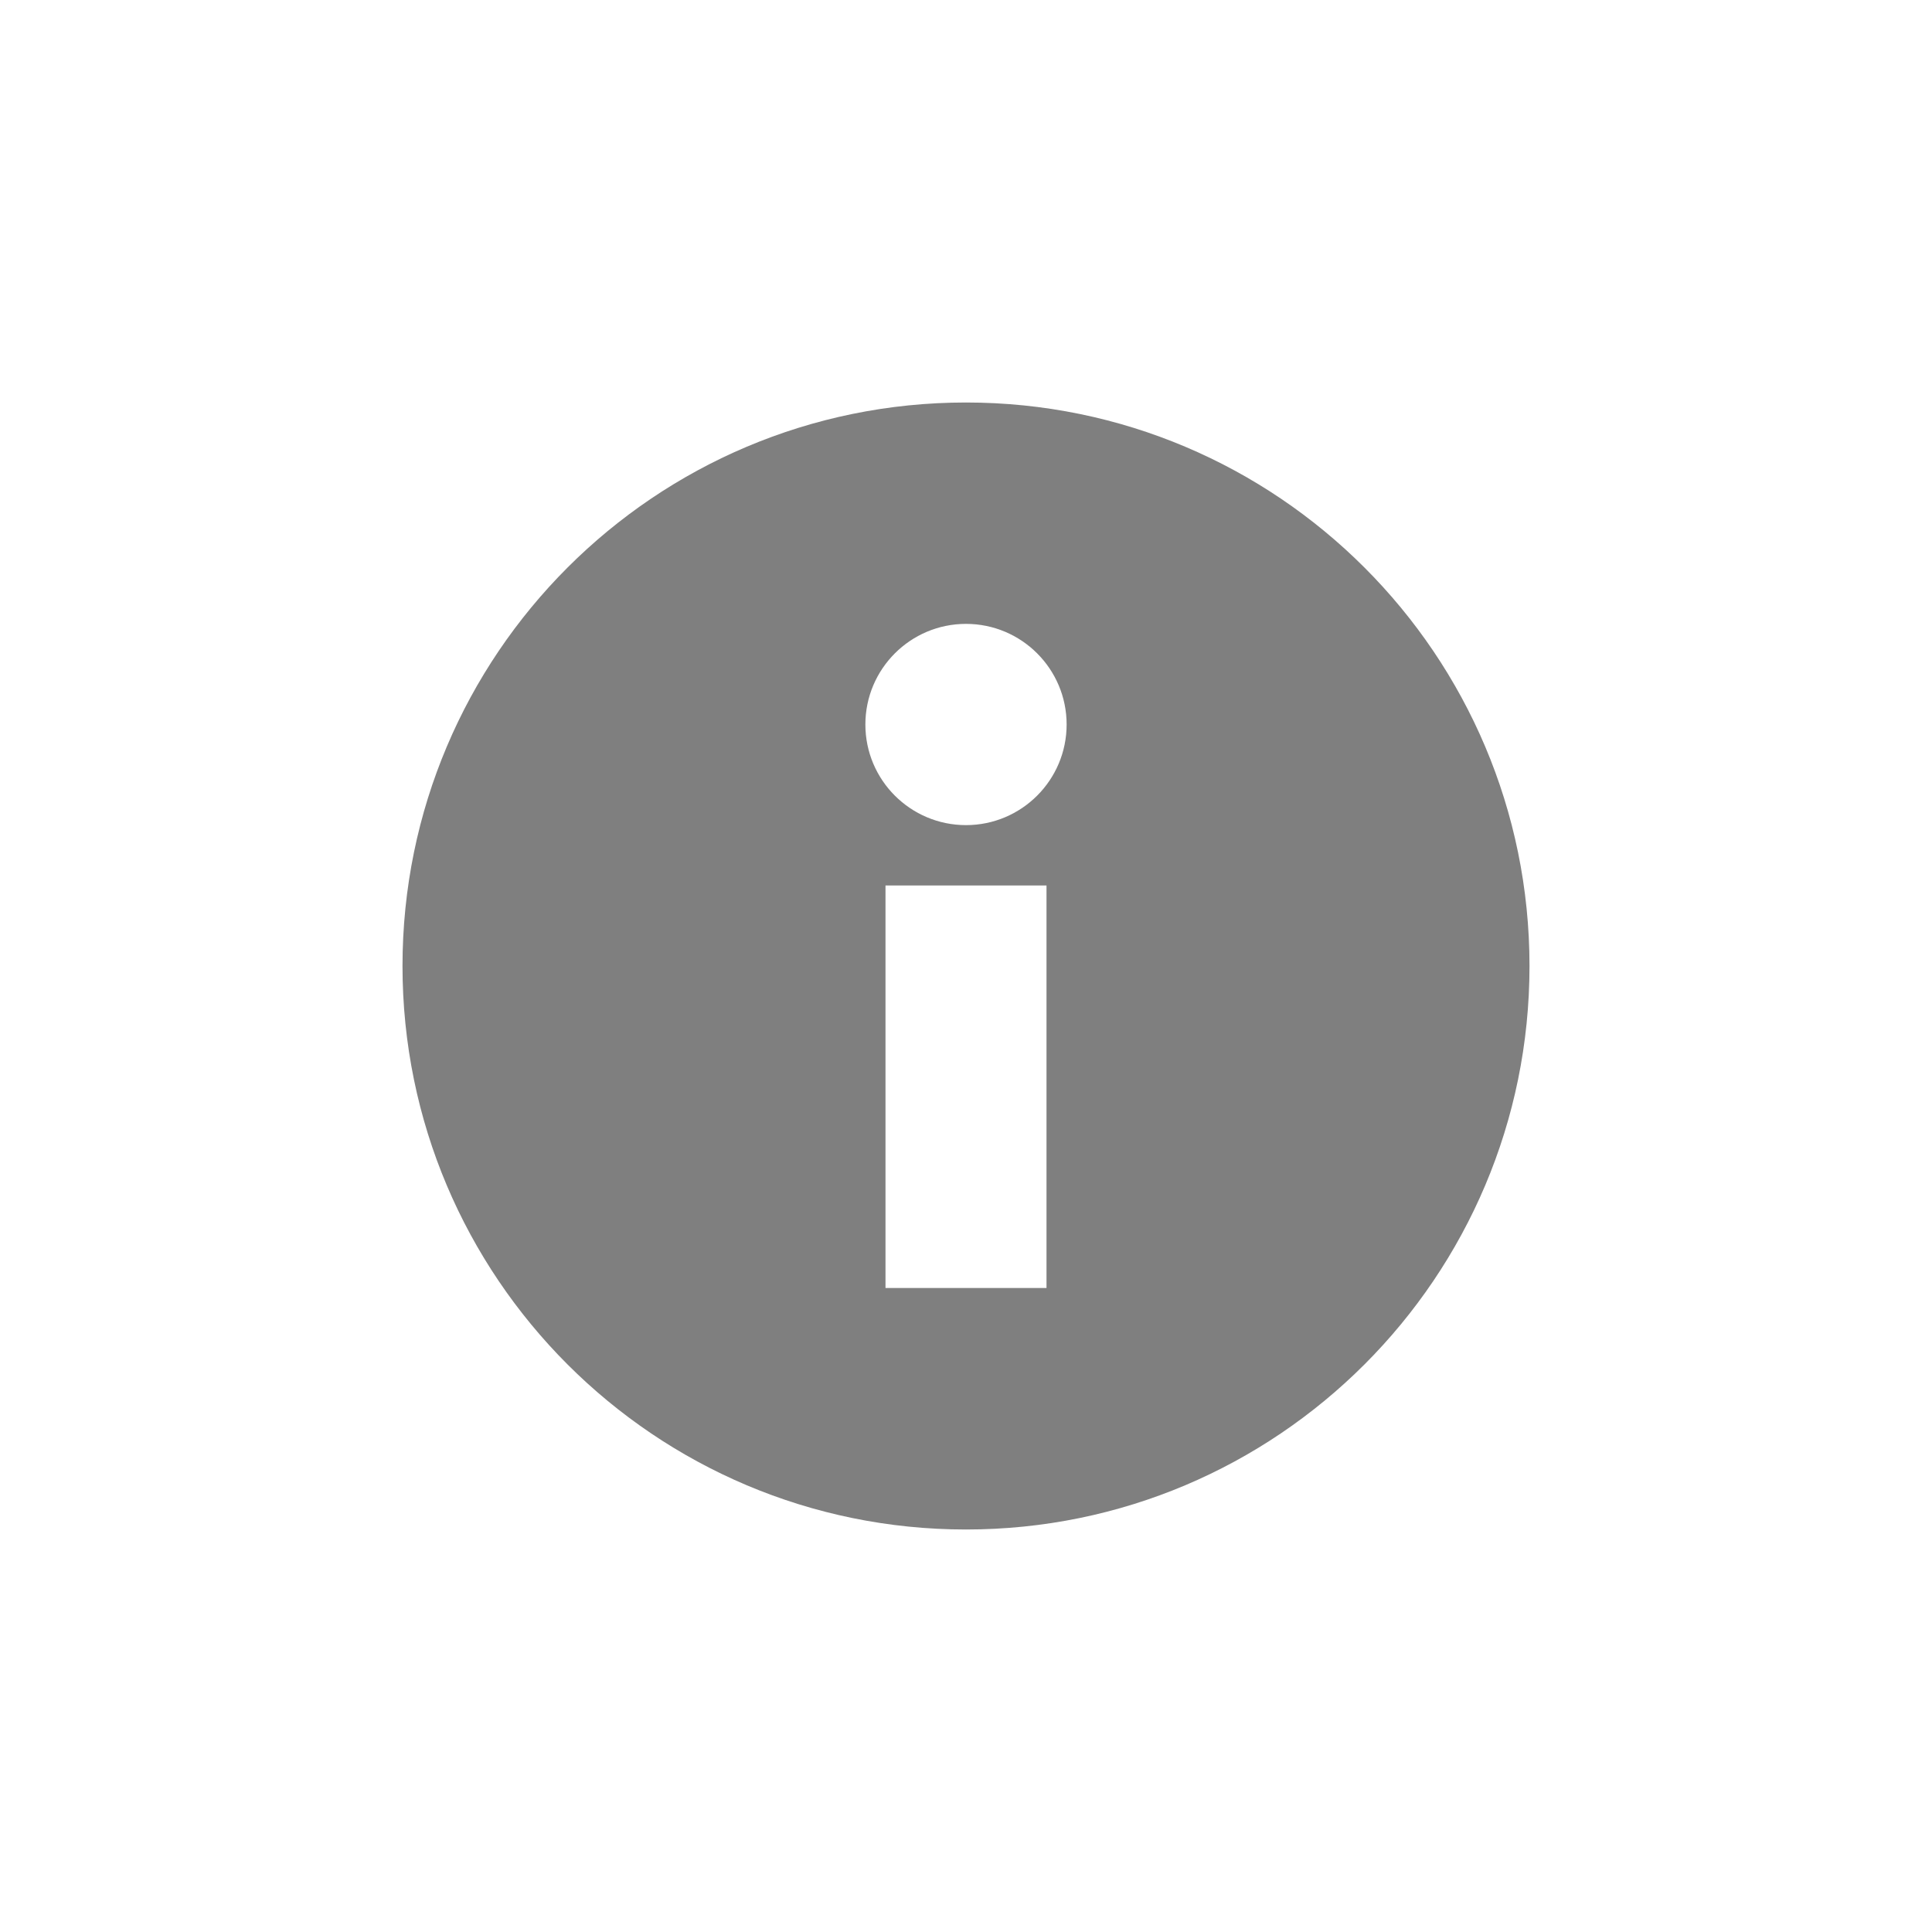
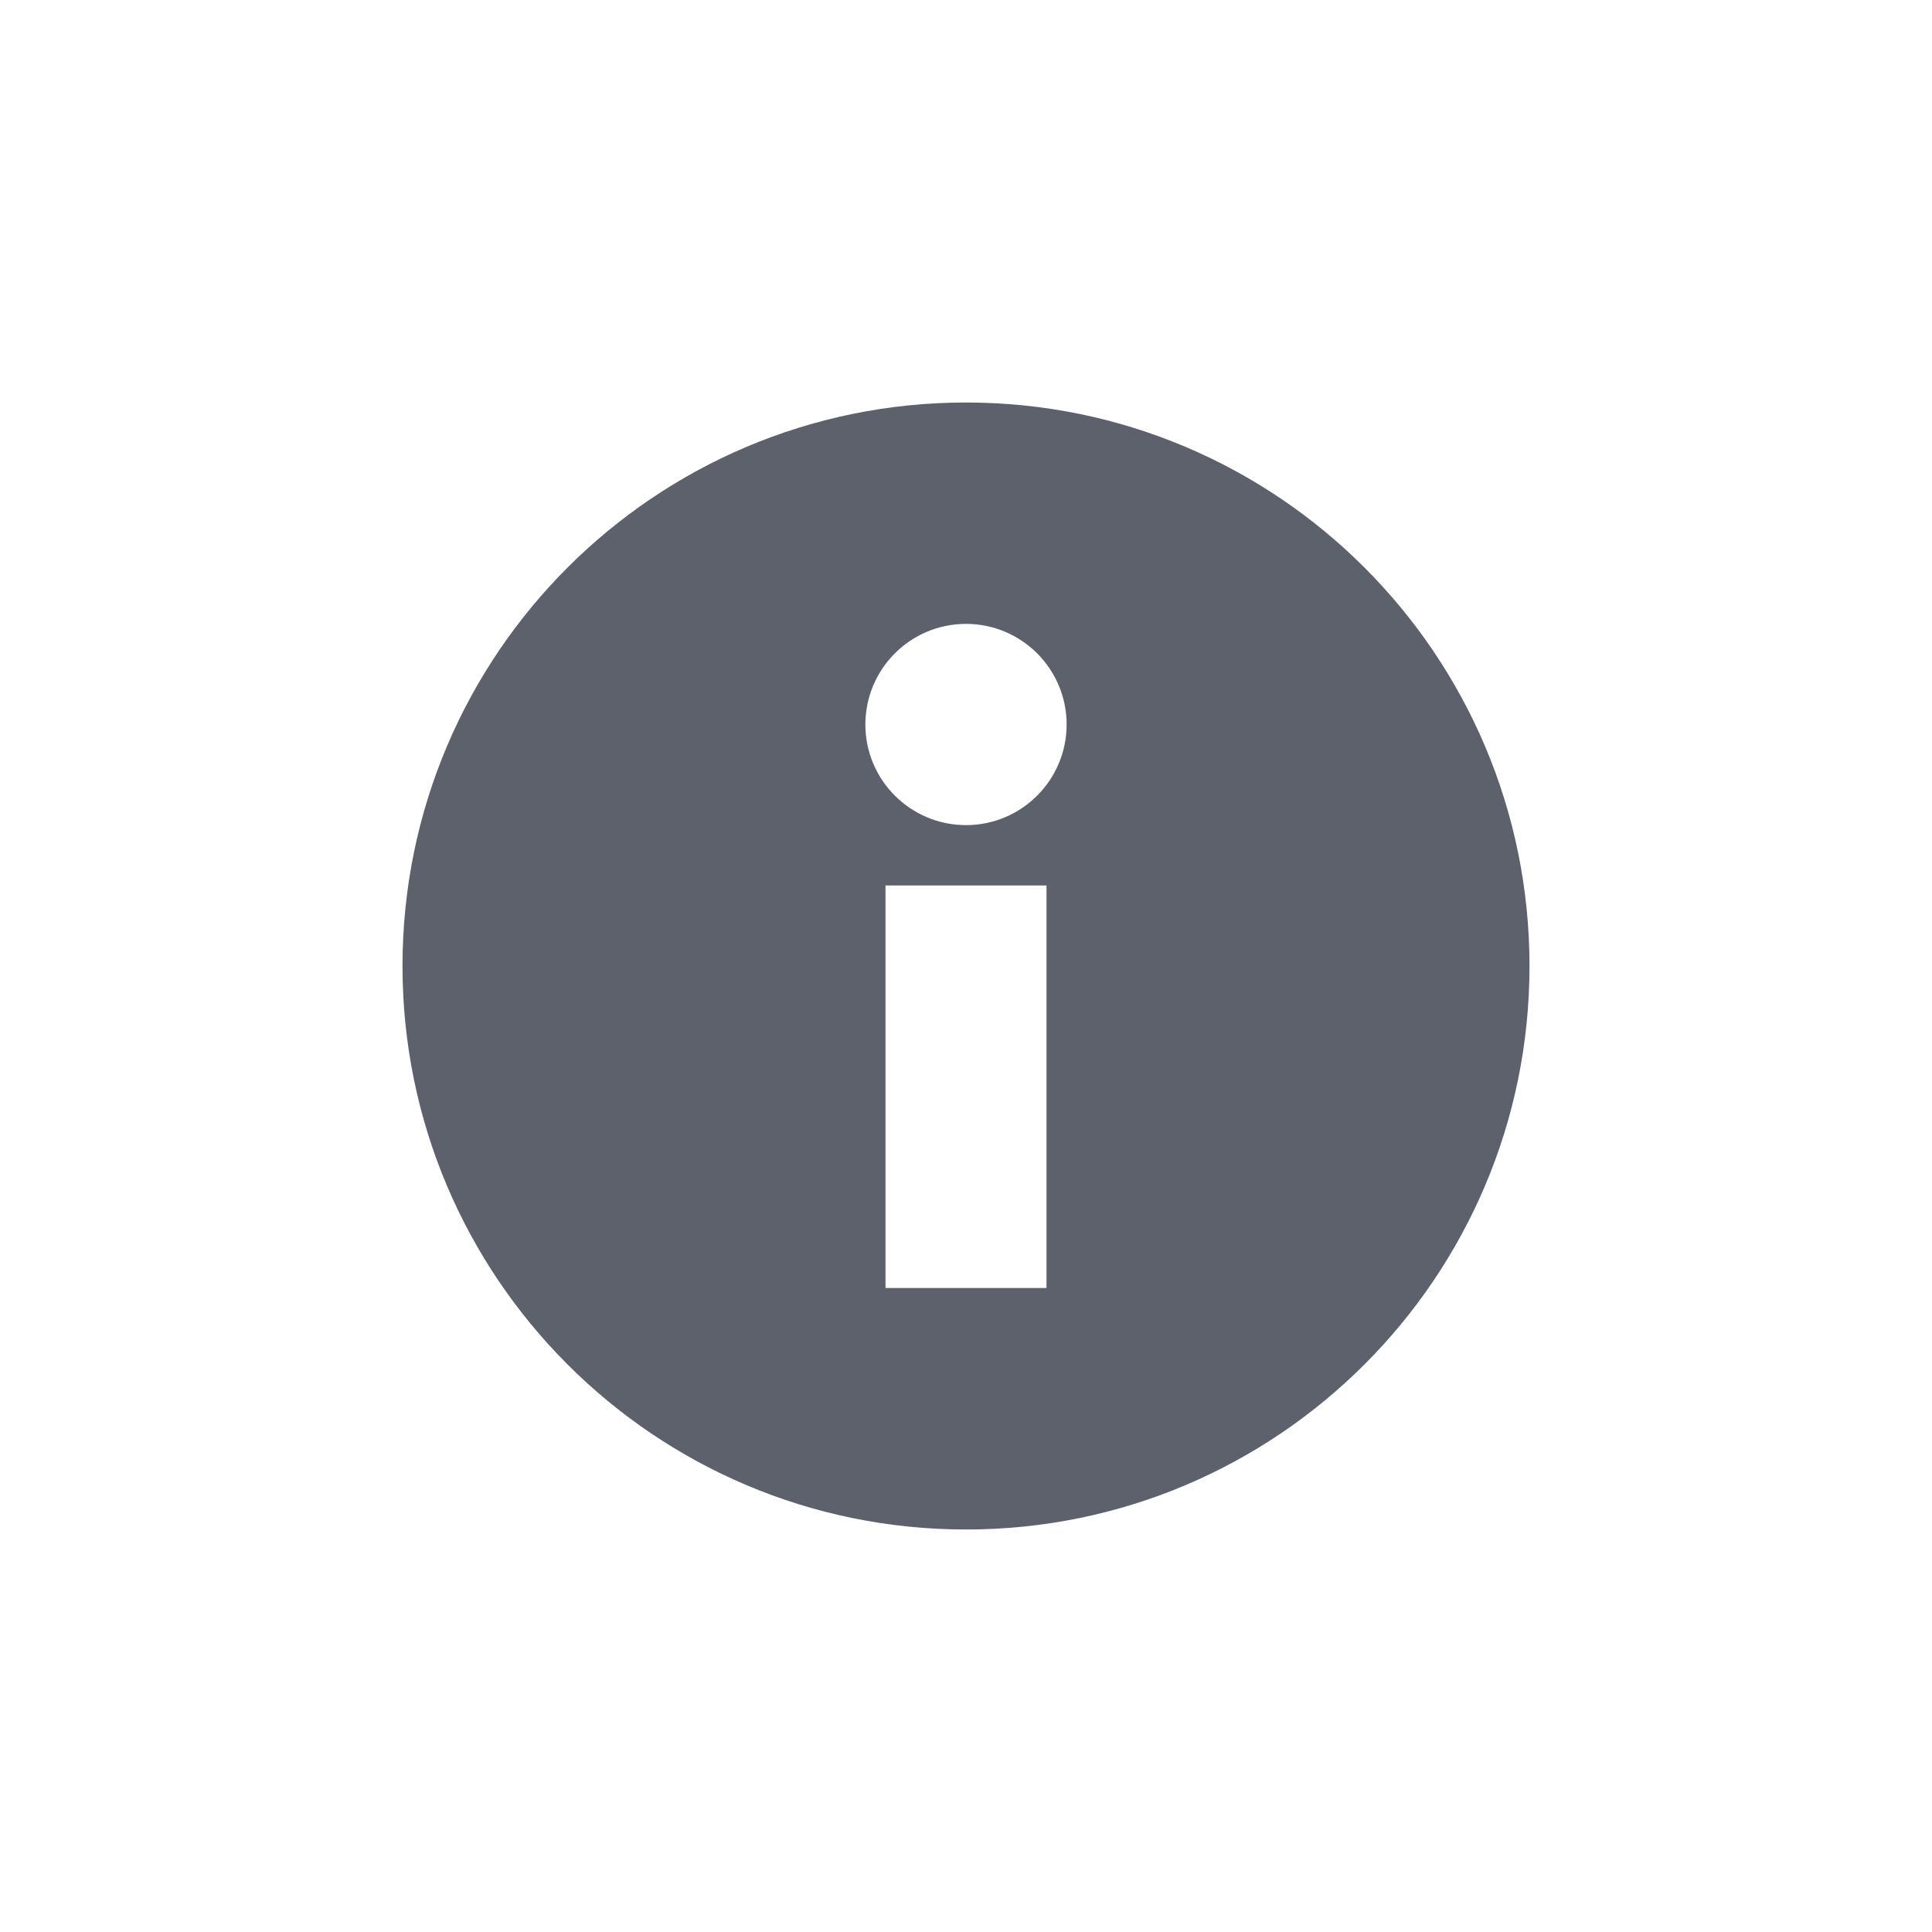
<svg xmlns="http://www.w3.org/2000/svg" id="svg7384" style="enable-background:new" height="24" width="24" version="1.1">
-   <g id="layer12" transform="translate(-485 99.007)">
-     <path id="path5652-8" opacity=".5" d="m497-94.007c-3.866 0-7 3.134-7 7 0 3.866 3.134 7 7 7s7-3.134 7-7c0-3.866-3.134-7-7-7zm0 2.75c0.69 0 1.25 0.56 1.25 1.25s-0.56 1.25-1.25 1.25-1.25-0.56-1.25-1.25 0.56-1.25 1.25-1.25zm-1 3.25h1 1v5h-2v-5z" />
-   </g>
+   <defs id="defs9" />
+   <path style="opacity:1;fill:#5c616c;fill-opacity:1" d="m 12,5 c -3.866,0 -7,3.134 -7,7 0,3.866 3.134,7 7,7 3.866,0 7,-3.134 7,-7 0,-3.866 -3.134,-7 -7,-7 z m 0,2.75 c 0.69,0 1.25,0.56 1.25,1.25 0,0.69 -0.56,1.25 -1.25,1.25 -0.69,0 -1.25,-0.56 -1.25,-1.25 0,-0.69 0.56,-1.25 1.25,-1.25 z M 11,11 h 1 1 v 5 h -2 z" id="path5652-8" />
</svg>
